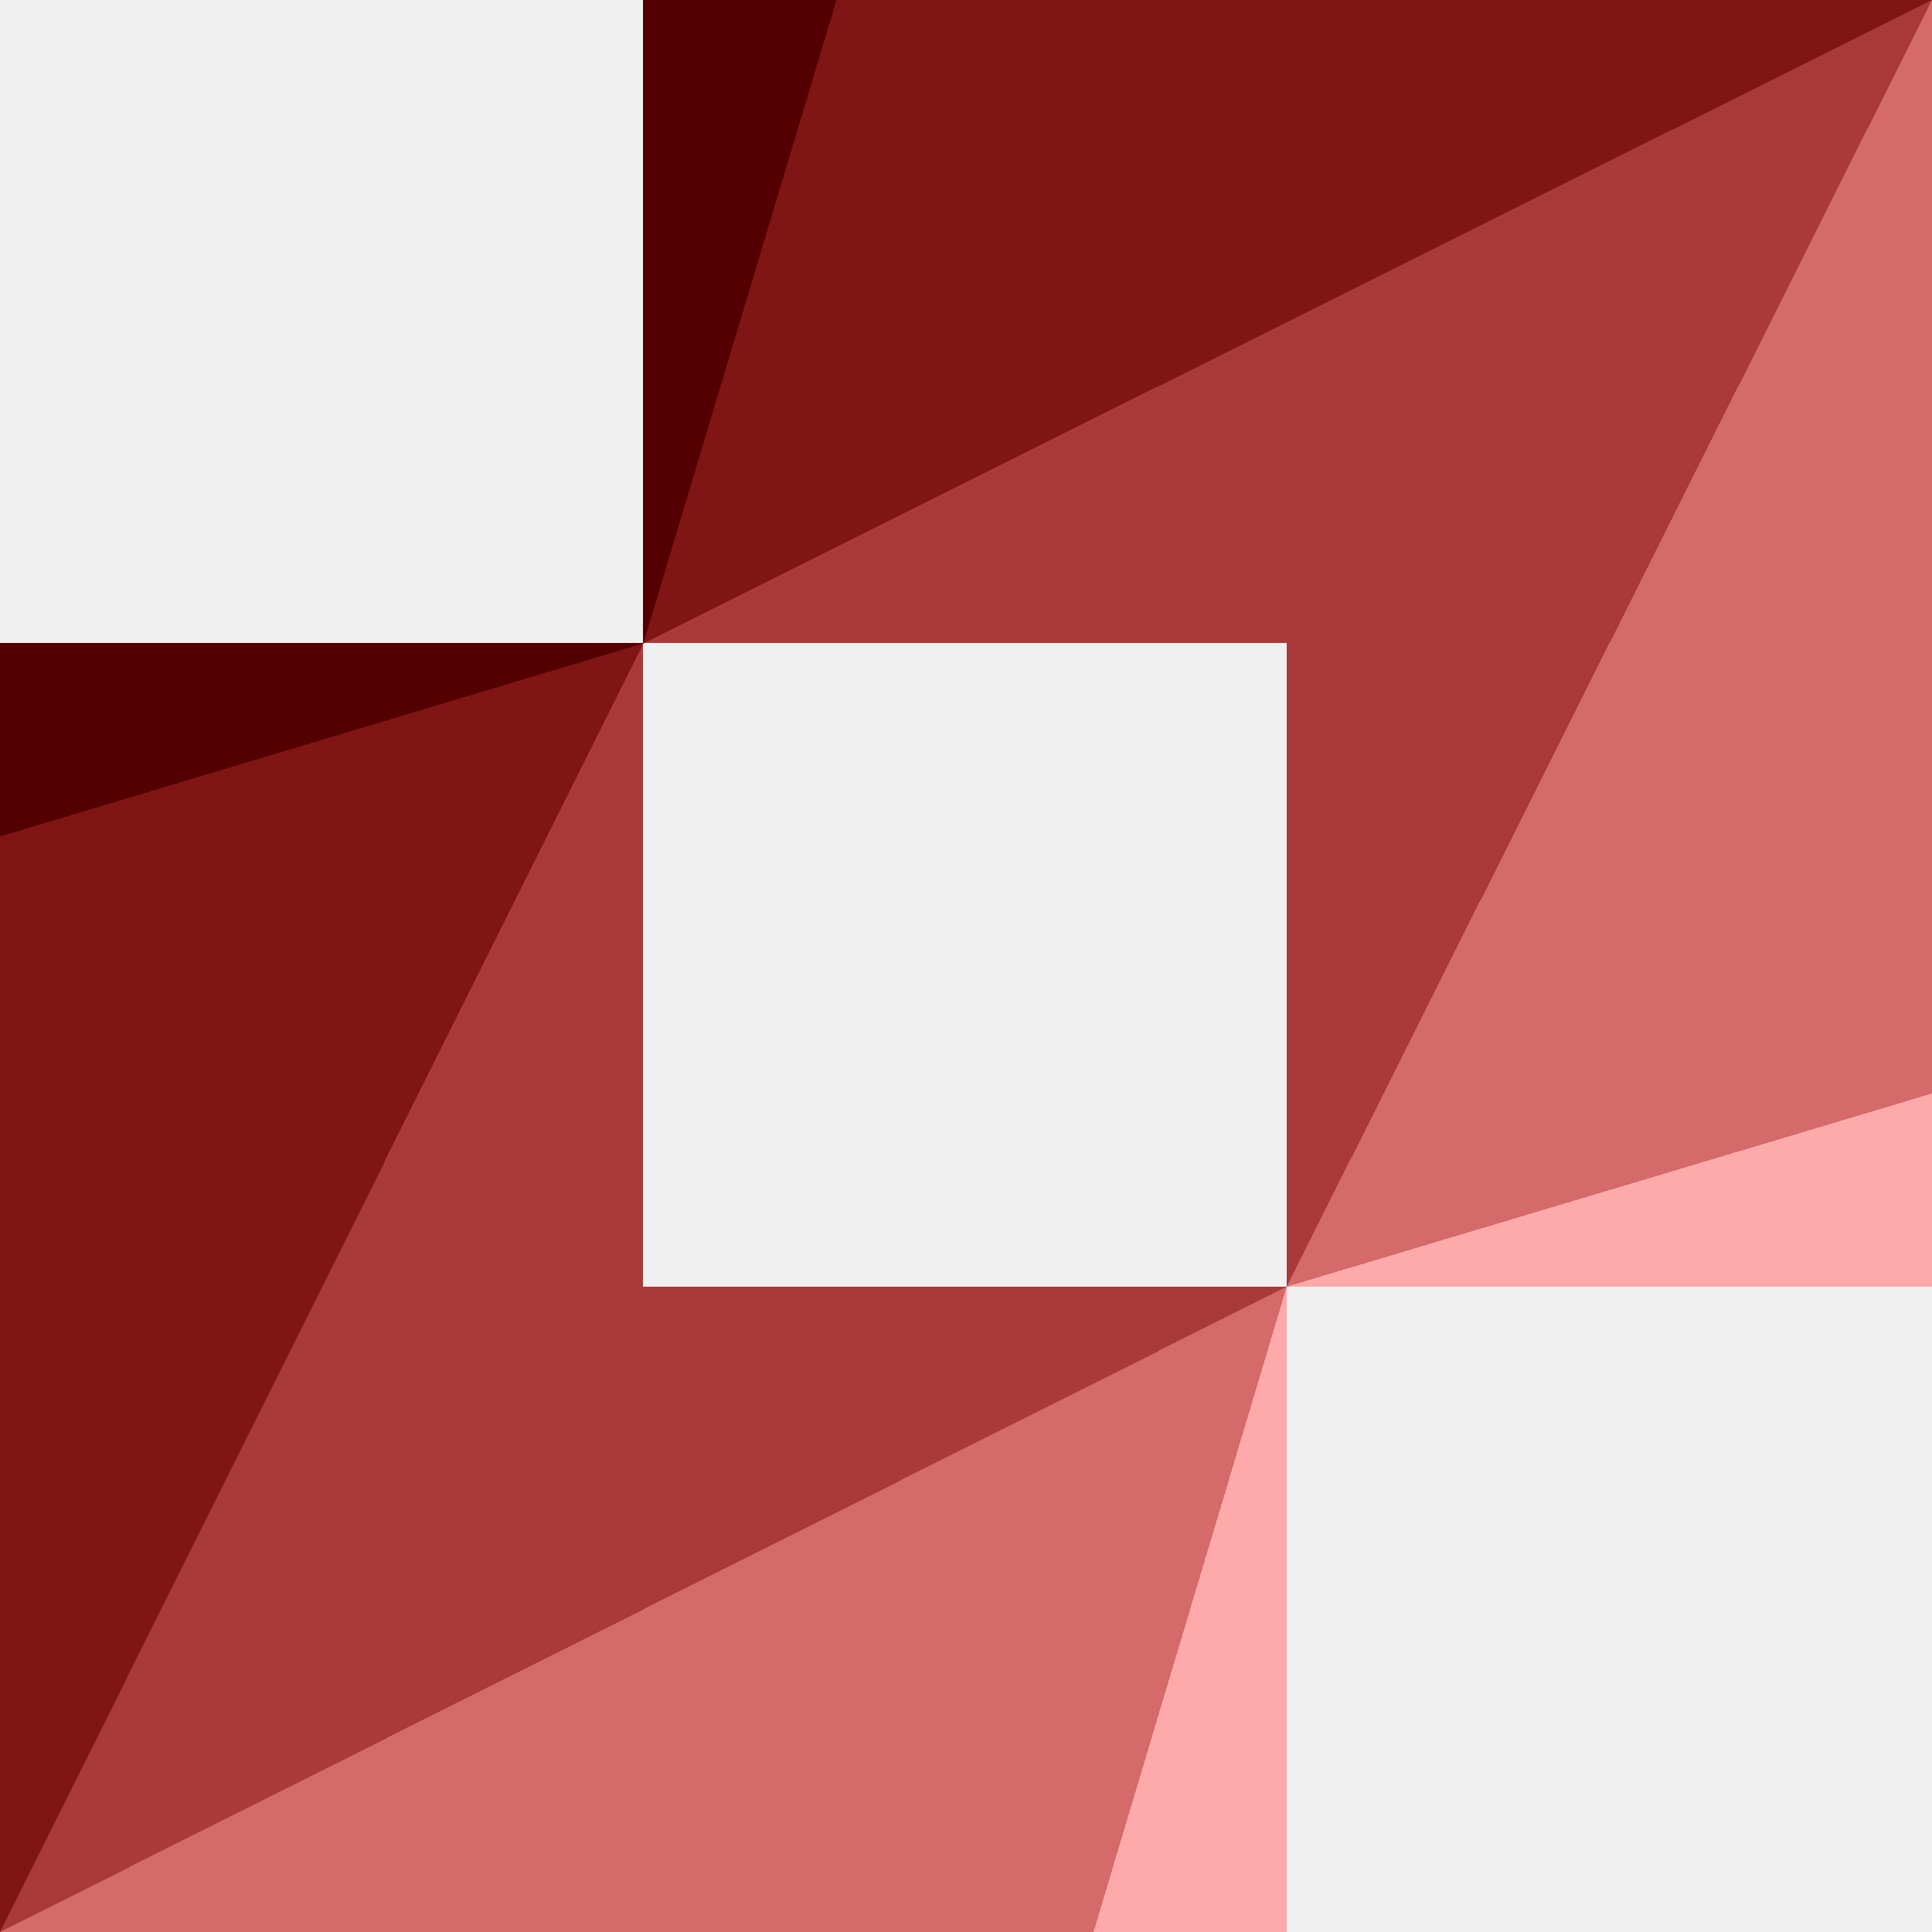
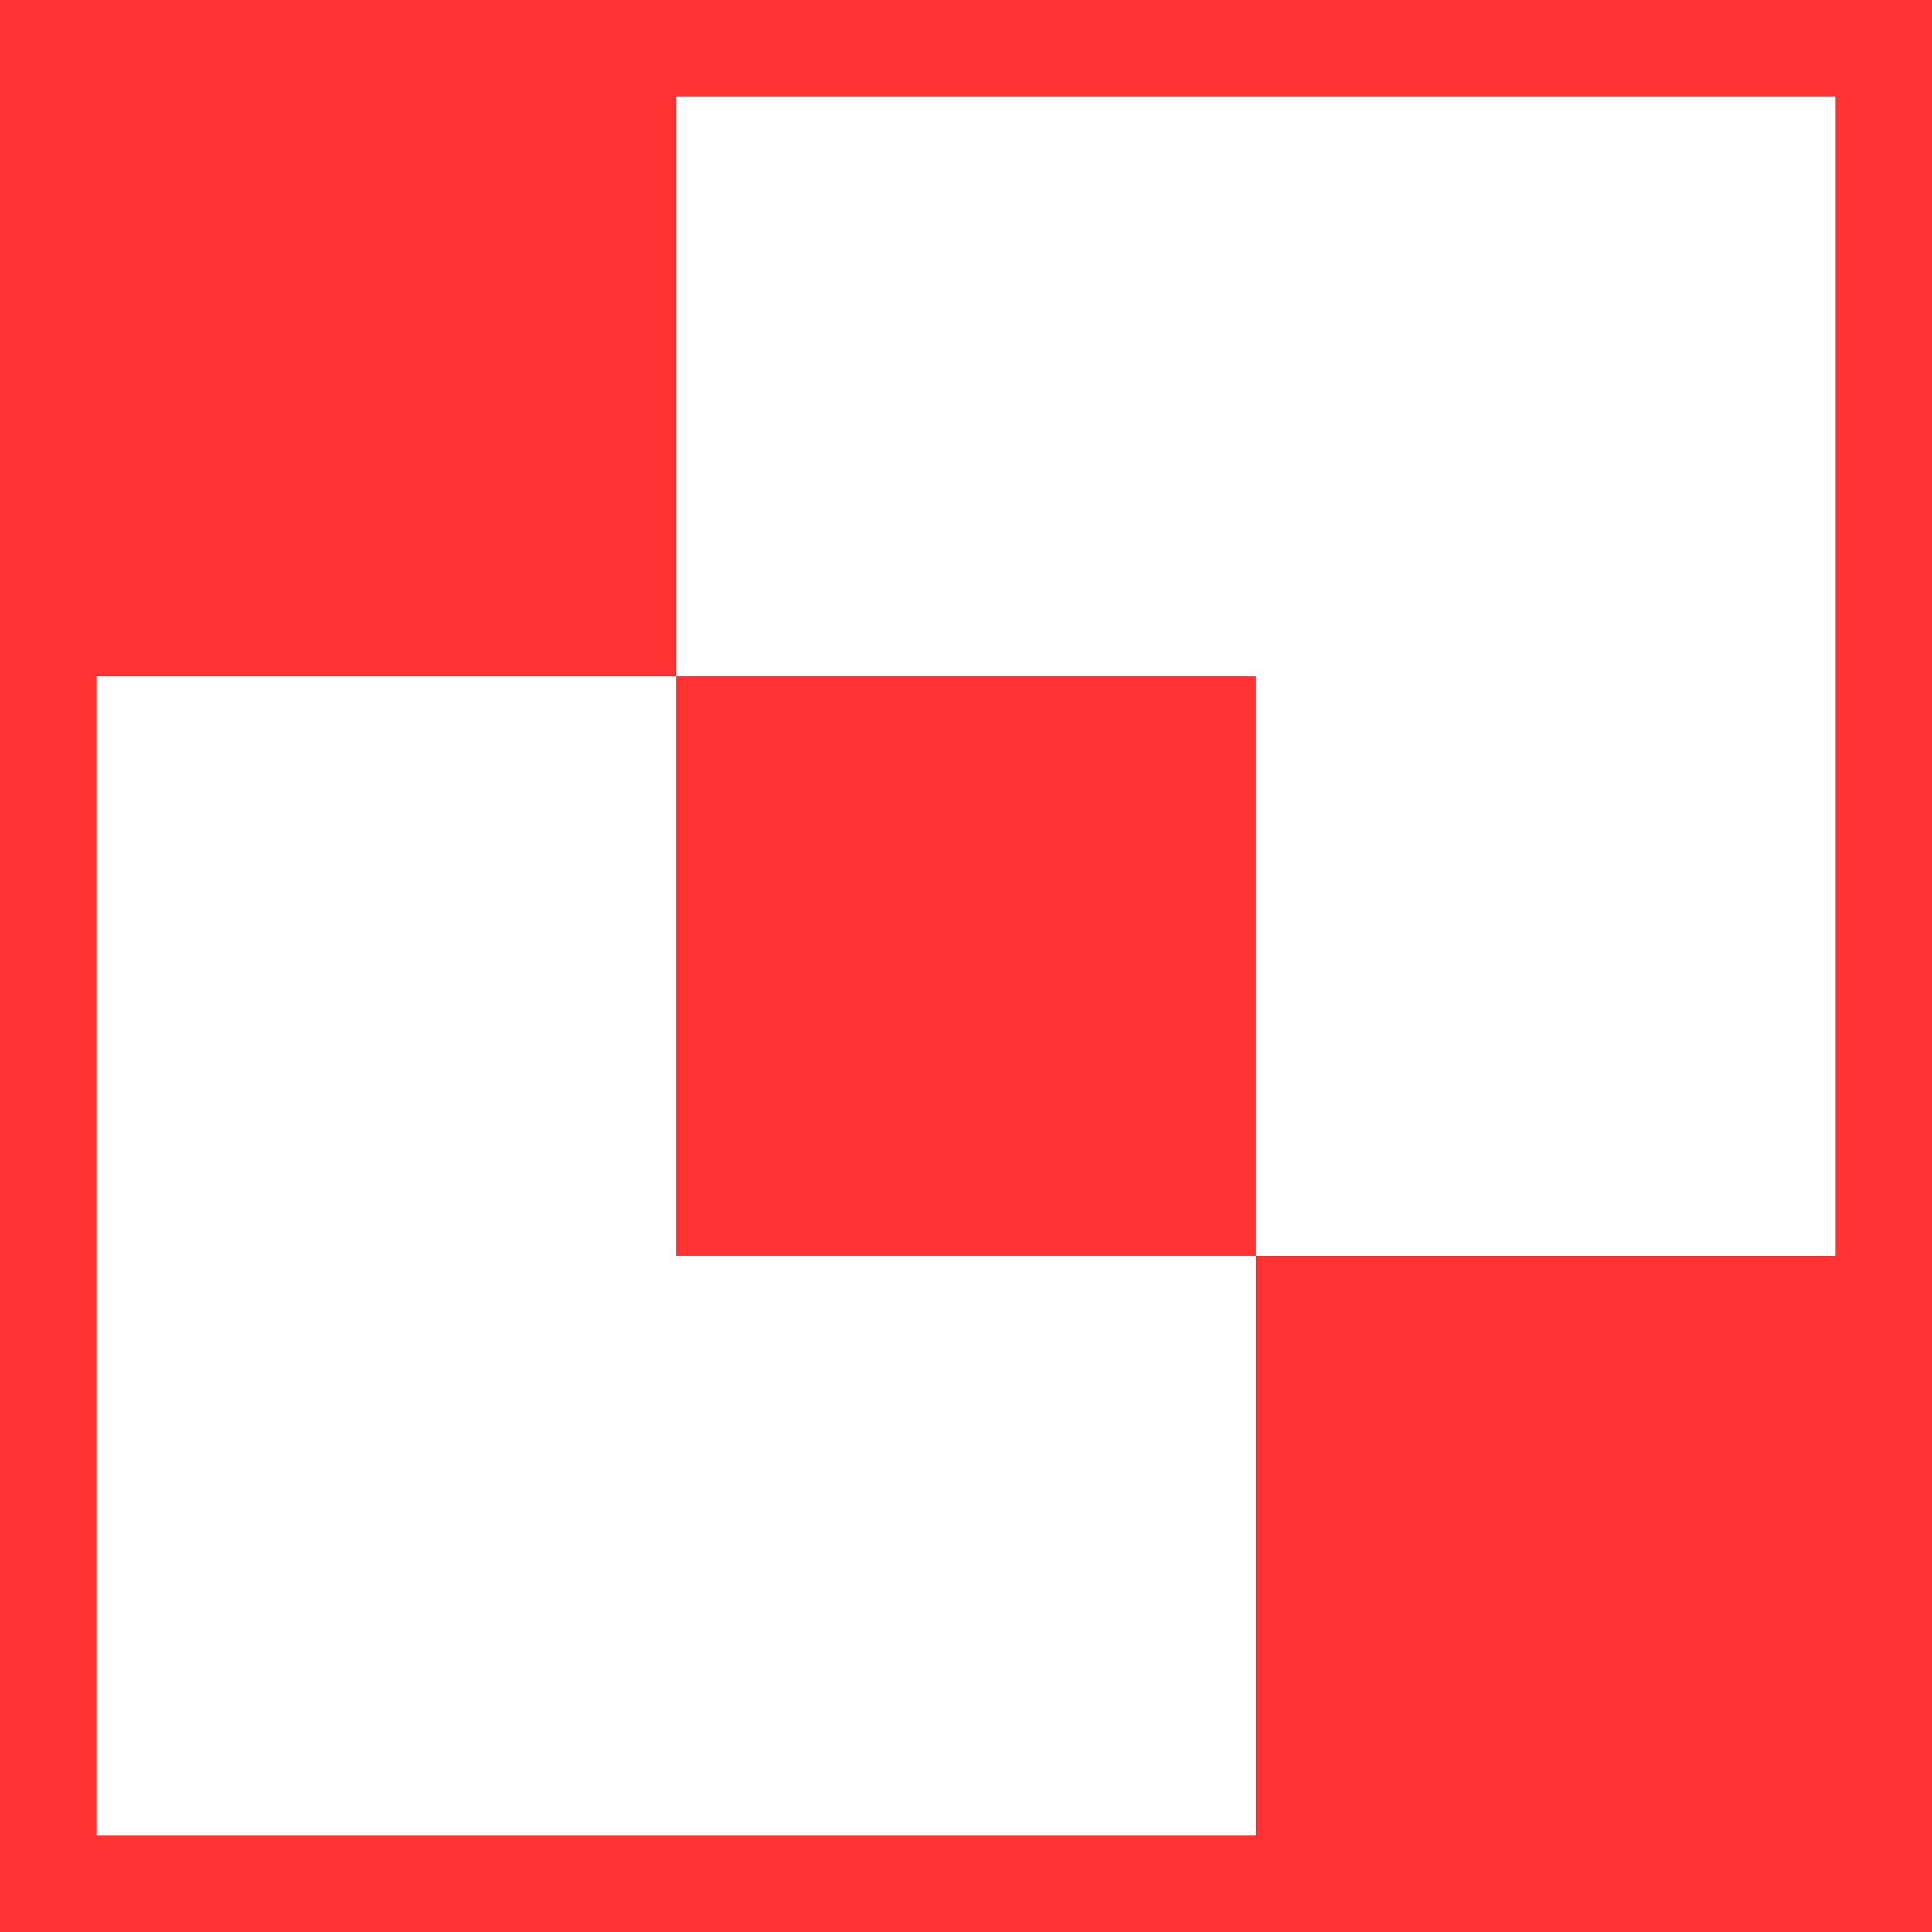
<svg xmlns="http://www.w3.org/2000/svg" version="1.1" viewBox="0 0 100 100">
-   <polygon points="100 0, 100 66.6, 66.6 66.6, 66.6 33.3, 33.3 33.3, 33.3 0" fill="#aa3939" shape-rendering="crispEdges" />
-   <polygon points="33.3 0, 100 0, 33.3 33.3" fill="#801515" shape-rendering="crispEdges" />
-   <polygon points="66.6 66.6, 100 0, 100 66.6" fill="#d46a6a" shape-rendering="crispEdges" />
-   <polygon points="33.3 0, 33.3 33.3, 43.3 0" fill="#550000" shape-rendering="crispEdges" />
-   <polygon points="66.6 66.6, 100 66.6, 100 56.6" fill="#ffaaaa" shape-rendering="crispEdges" />
-   <polygon points="0 100, 66.6 100, 66.6 66.6, 33.3 66.6, 33.3 33.3, 0 33.3" fill="#aa3939" shape-rendering="crispEdges" />
-   <polygon points="0 33.3, 0 100, 33.3 33.3" fill="#801515" shape-rendering="crispEdges" />
-   <polygon points="66.6 66.6, 0 100, 66.6 100" fill="#d46a6a" shape-rendering="crispEdges" />
-   <polygon points="0 33.3, 33.3 33.3, 0 43.3" fill="#550000" shape-rendering="crispEdges" />
-   <polygon points="66.6 66.6, 66.6 100, 56.6 100" fill="#ffaaaa" shape-rendering="crispEdges" />
+   <rect x="0" y="0" width="100" height="100" fill="#ff3333" shape-rendering="crispEdges" />
+   <polygon points="35 5, 95 5, 95 65, 65 65, 65 35, 35 35, 35 5" fill="white" shape-rendering="crispEdges" />
+   <polygon points="5 35, 5 95, 65 95, 65 65, 35 65, 35 35, 5 35" fill="white" shape-rendering="crispEdges" />
</svg>
